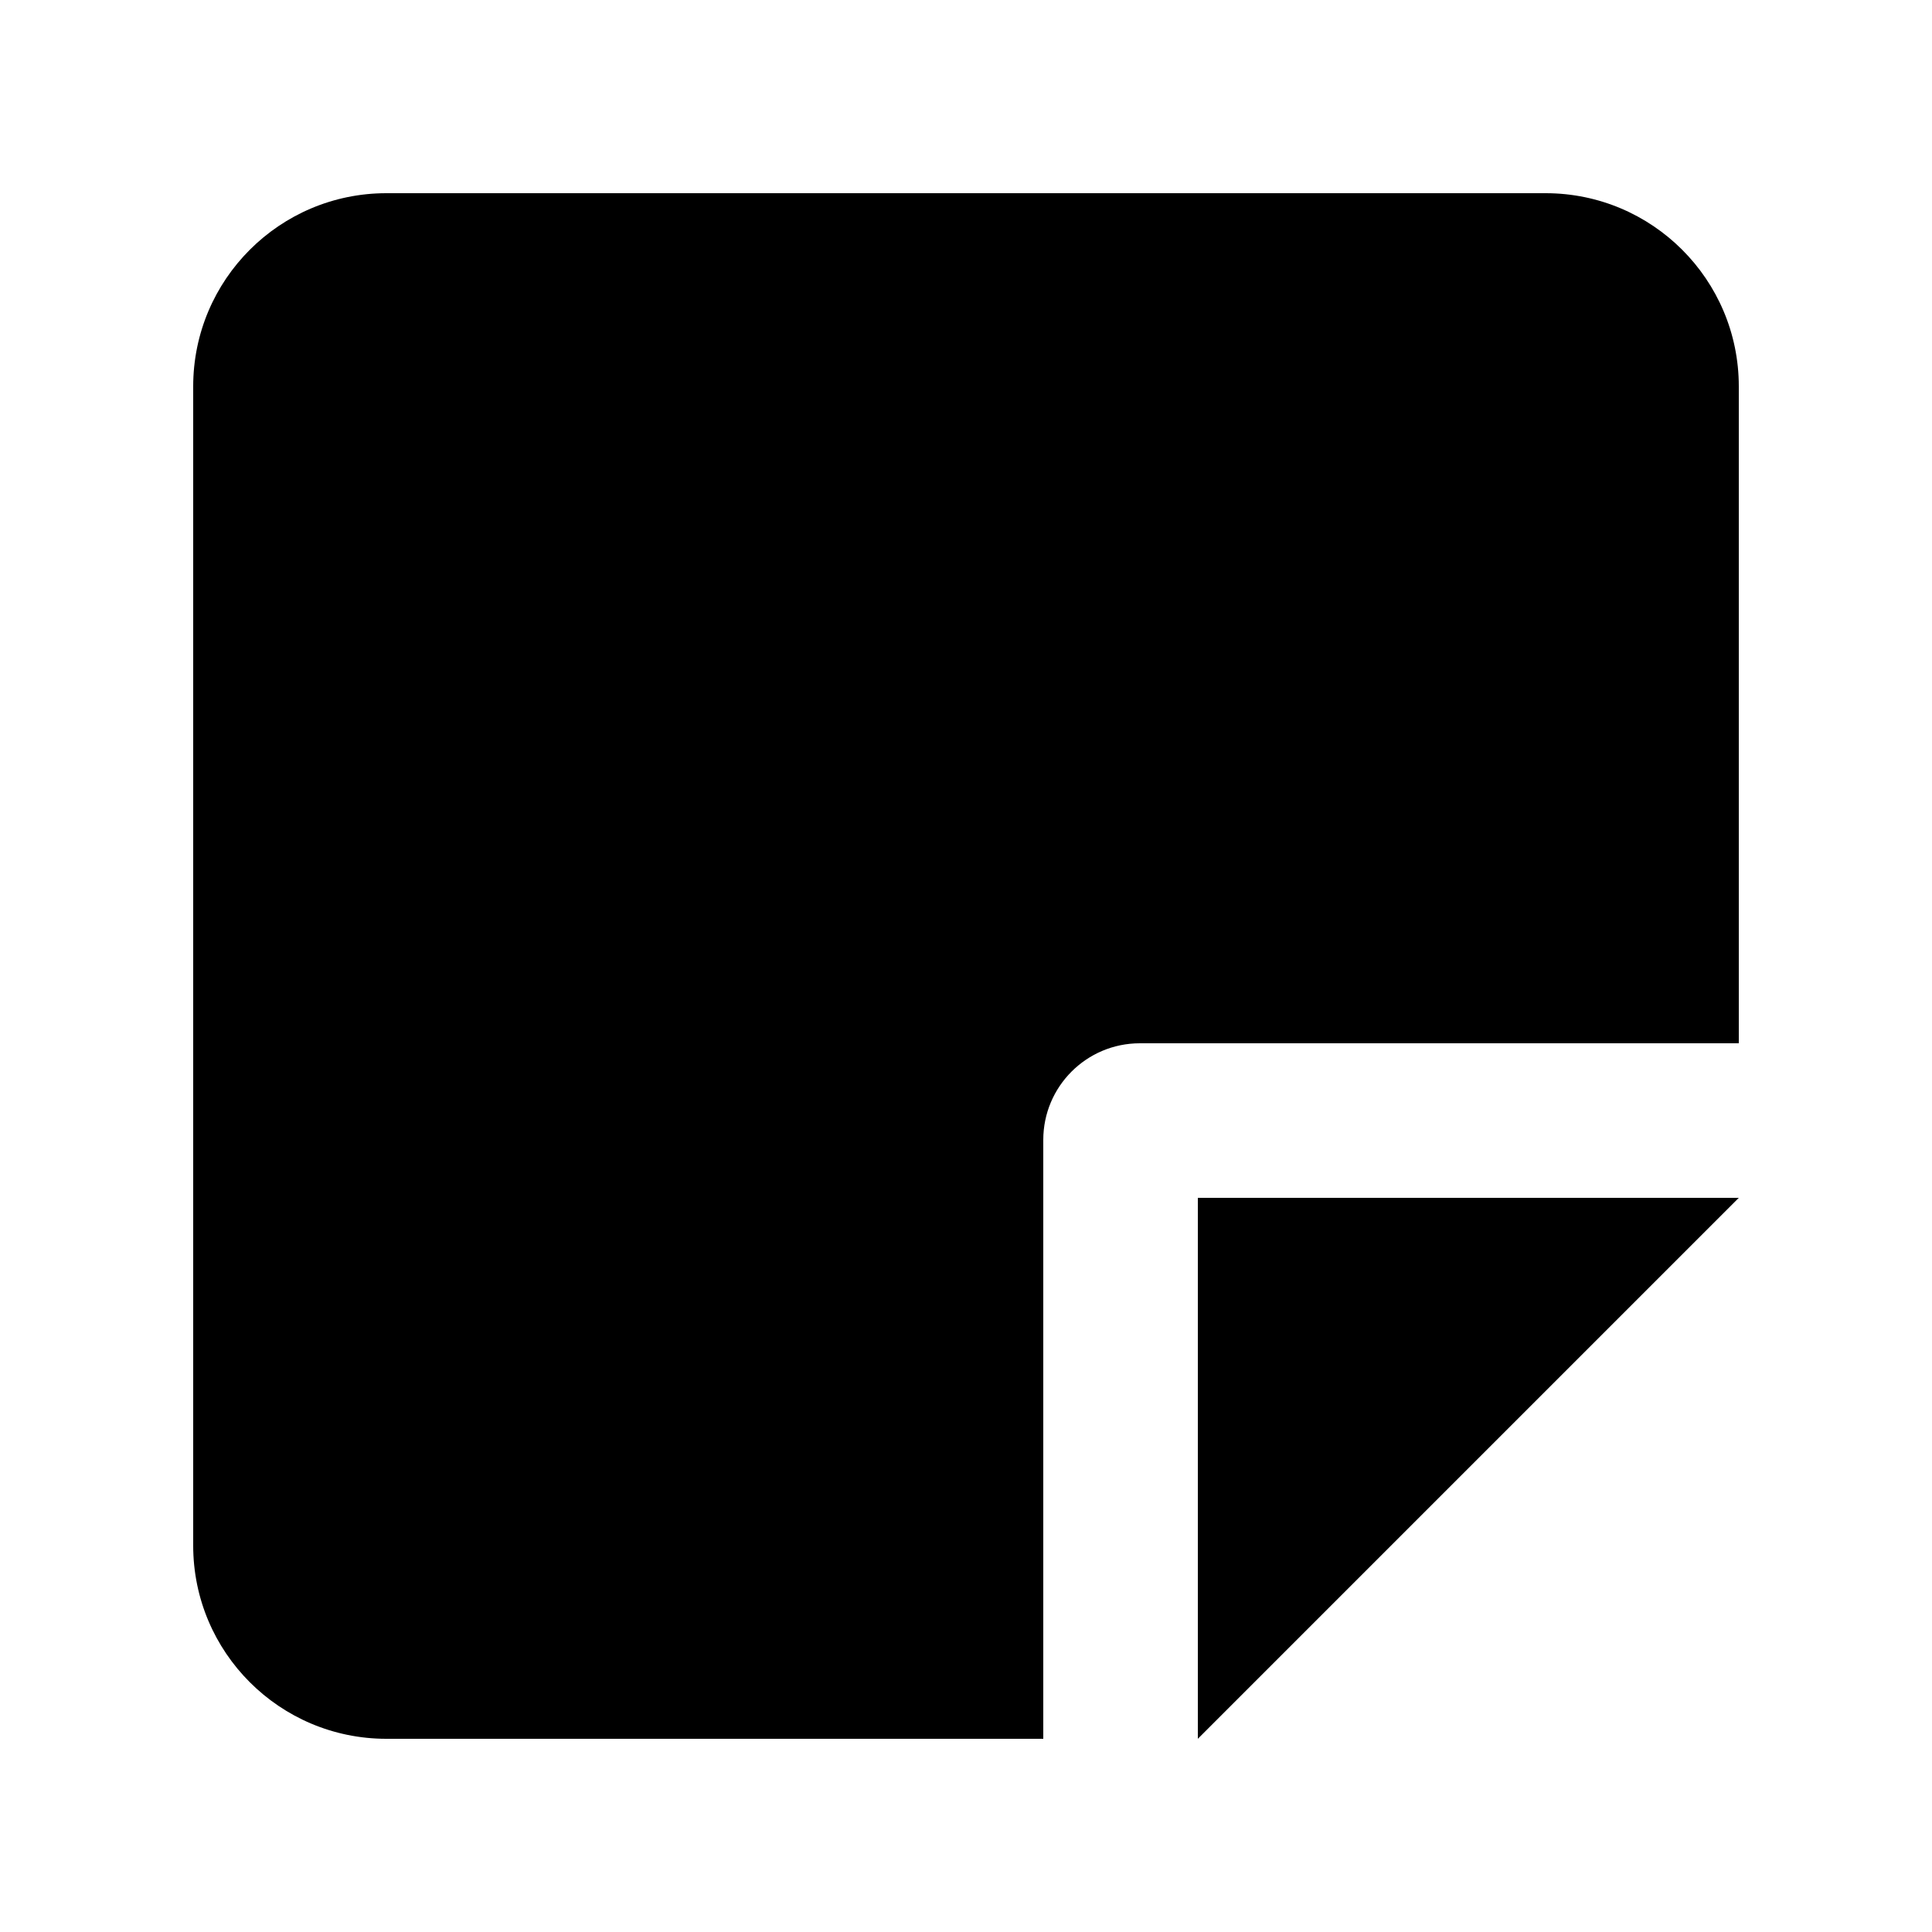
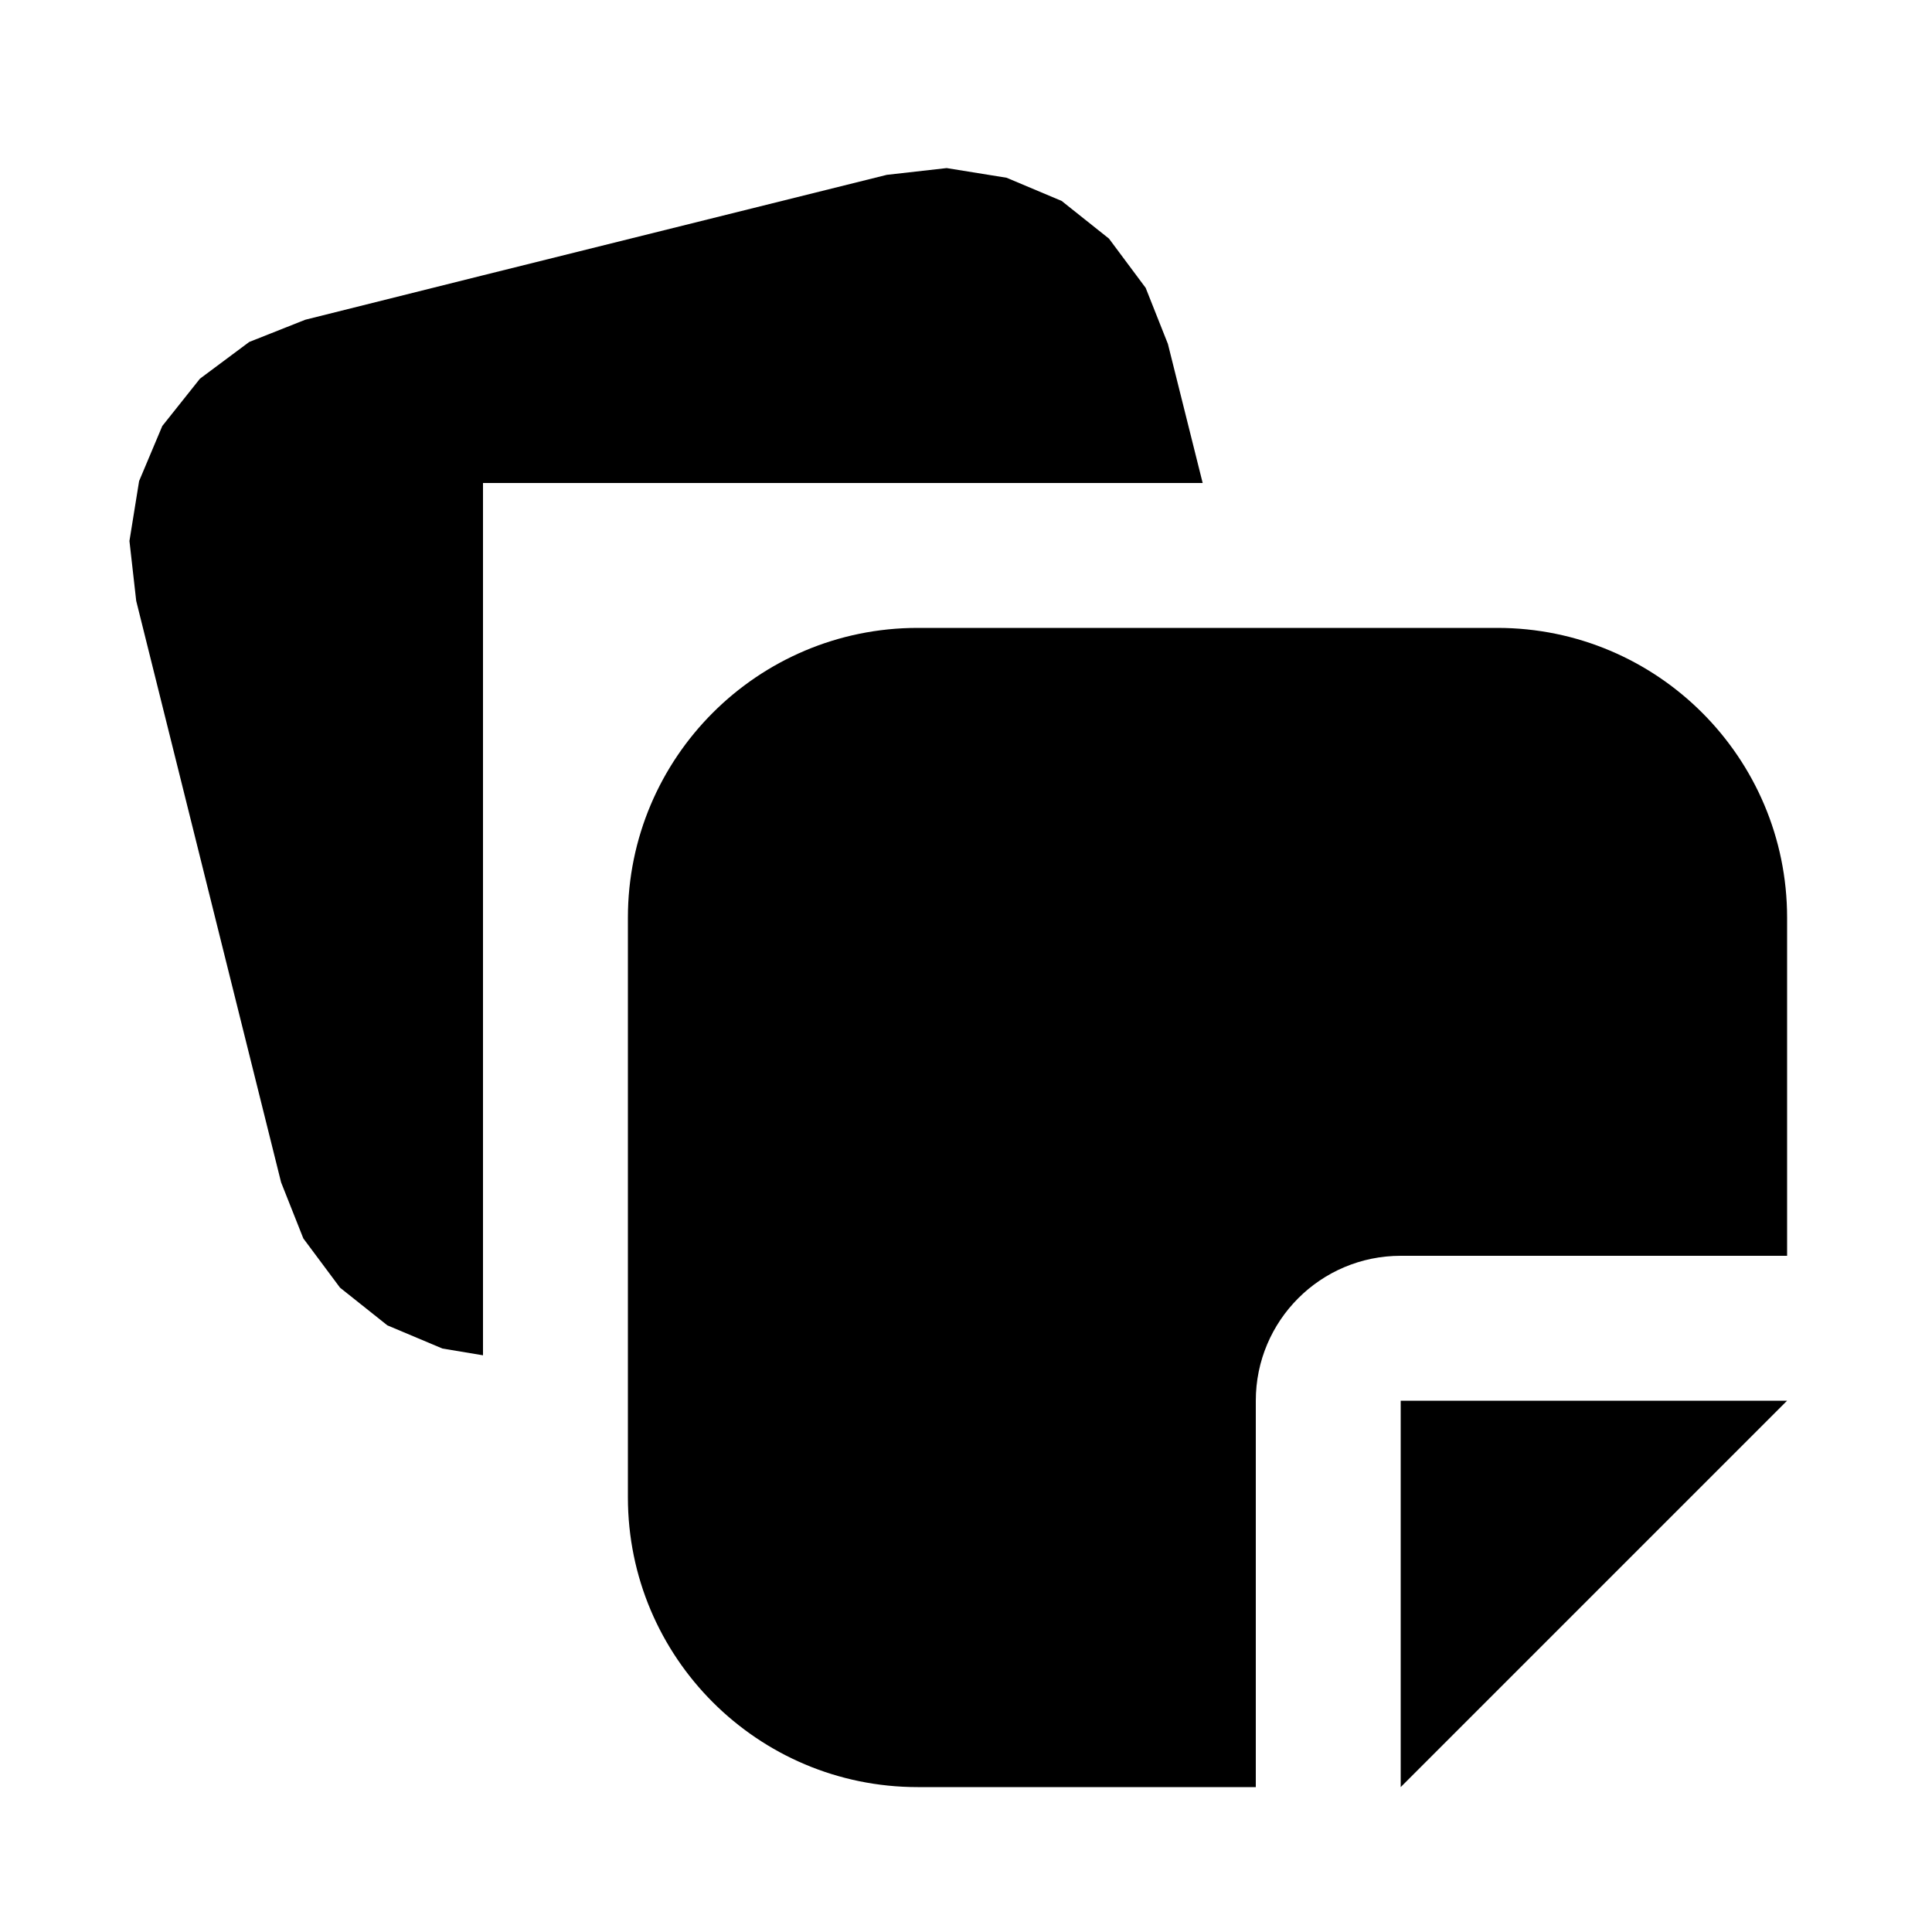
<svg xmlns="http://www.w3.org/2000/svg" width="20" height="20" viewBox="0 0 20 20" fill="#000">
-   <path d="M4 2h12a2 2 0 0 1 2 2v6.8h-6.2a1 1 0 0 0-1 1V18H4a2 2 0 0 1-2-2V4a2 2 0 0 1 2-2z" />
-   <path d="M12.4 12.4H18l-5.6 5.6z" />
+   <path d="M5,14.03L4.58,13.96L4.01,13.72L3.52,13.33L3.14,12.82L2.91,12.24L1.41,6.22L1.34,5.6L1.44,4.98L1.68,4.41L2.07,3.92L2.58,3.54L3.16,3.31L5,2.85Z M9.18,1.81L9.8,1.74L10.42,1.84L10.99,2.08L11.48,2.47L11.86,2.98L12.09,3.56L12.45,5L5,5L5,2.85Z M9.5 6.5H15.5A3 3 0 0 1 18.5 9.5V13H14.5A1.5 1.5 0 0 0 13 14.5V18.5H9.5A3 3 0 0 1 6.5 15.5V9.5A3 3 0 0 1 9.5 6.5Z M14.5 14.5H18.5L14.5 18.5Z" />
</svg>
